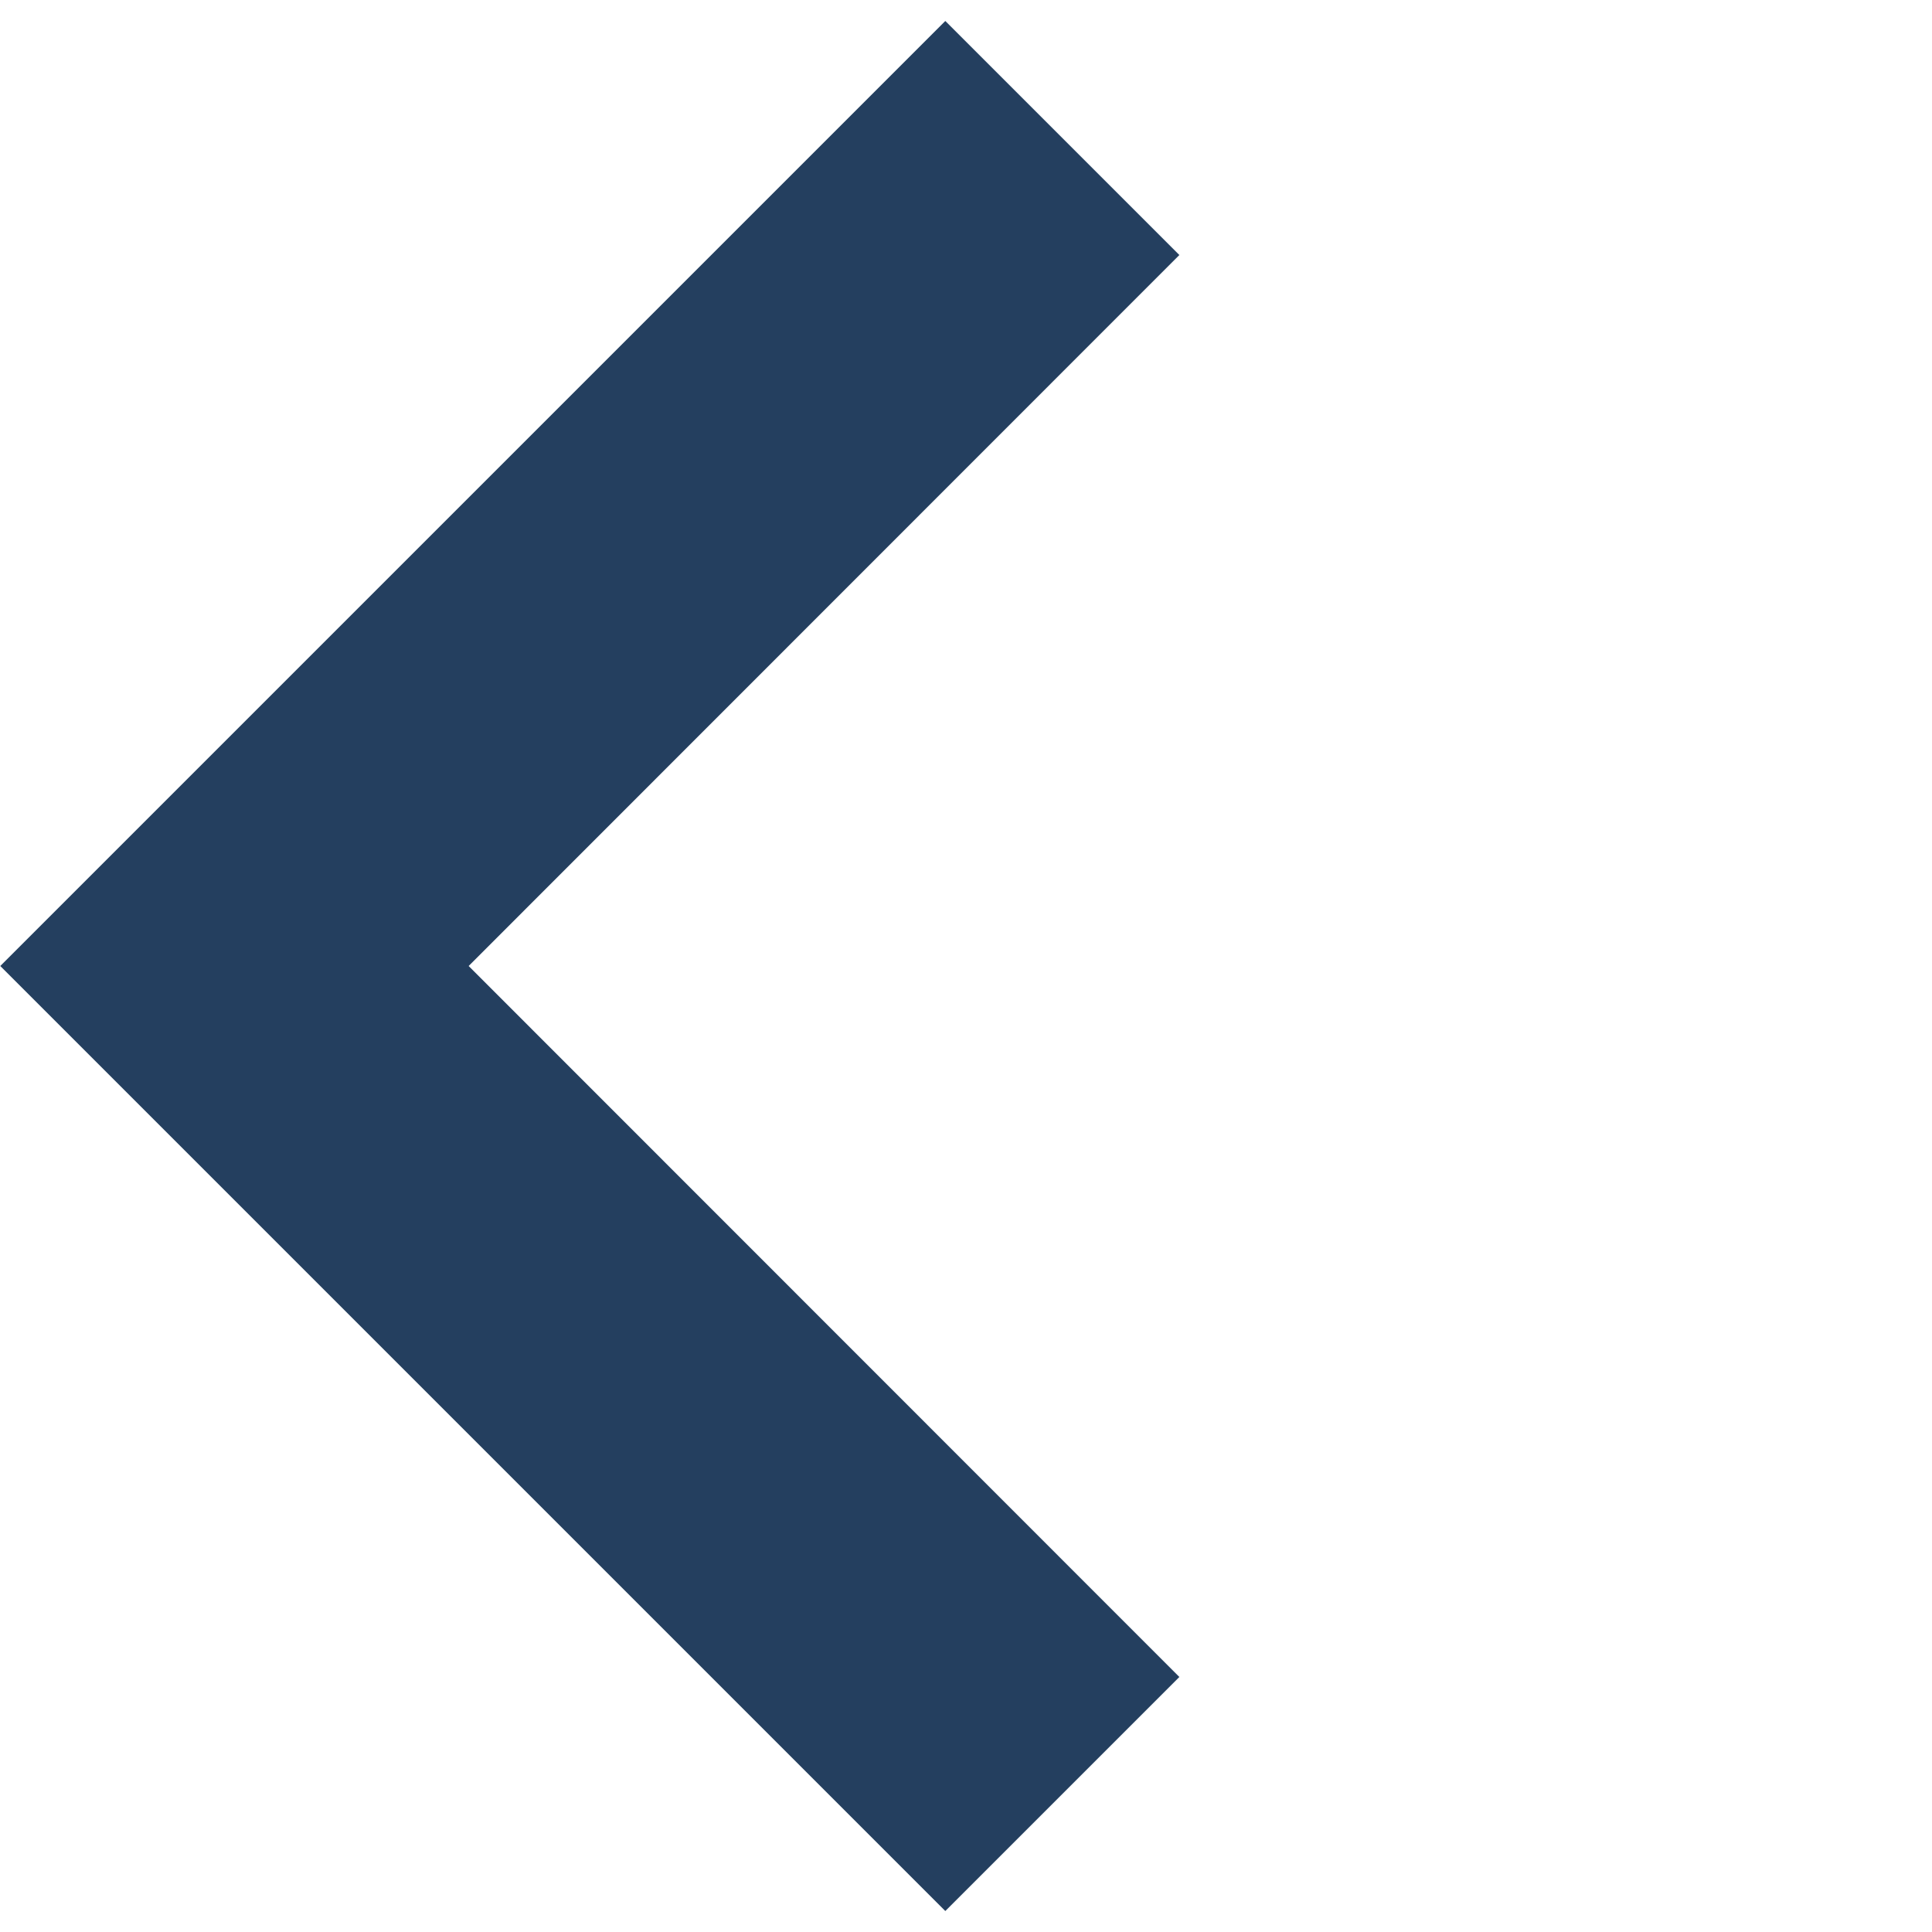
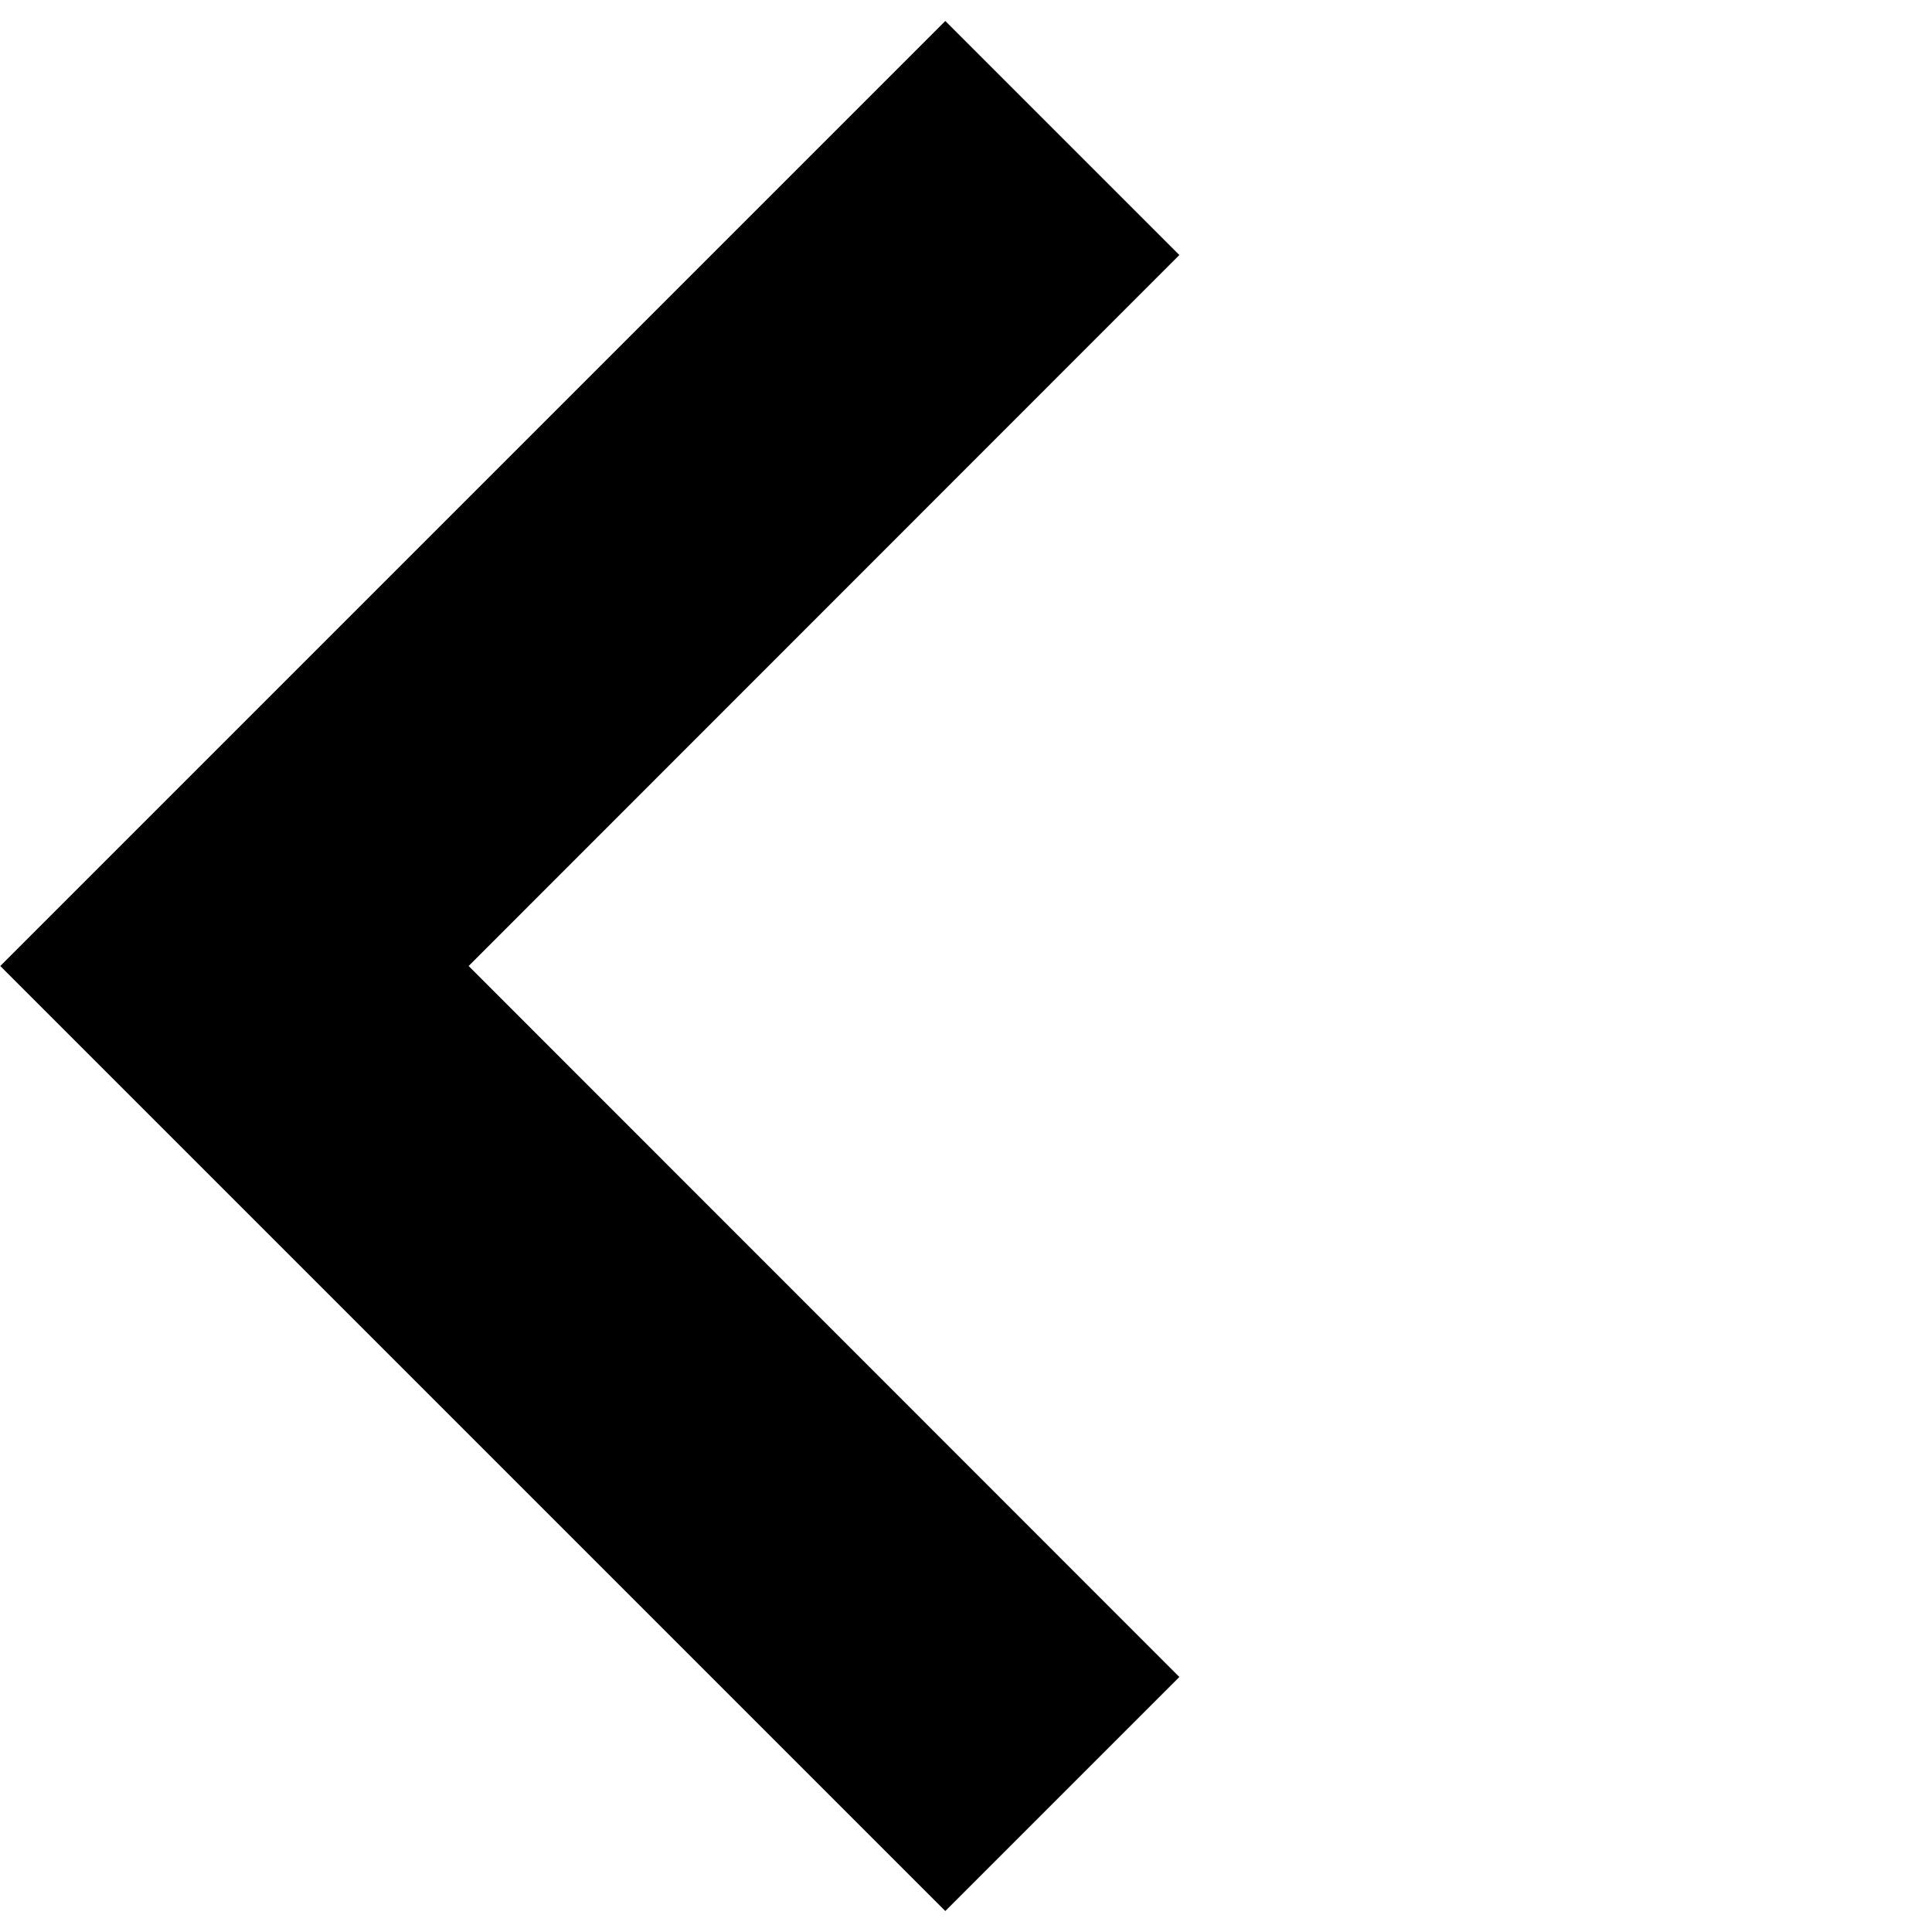
<svg xmlns="http://www.w3.org/2000/svg" width="7" height="7" viewBox="0 0 7 7" fill="none">
-   <path fill-rule="evenodd" clip-rule="evenodd" d="M3.425 0.076L4.273 0.924L1.698 3.5L4.273 6.076L3.425 6.924L0.001 3.5L3.425 0.076Z" fill="#243F5F" />
+   <path fill-rule="evenodd" clip-rule="evenodd" d="M3.425 0.076L4.273 0.924L1.698 3.5L4.273 6.076L3.425 6.924L0.001 3.5L3.425 0.076Z" fill="currentColor" />
</svg>
